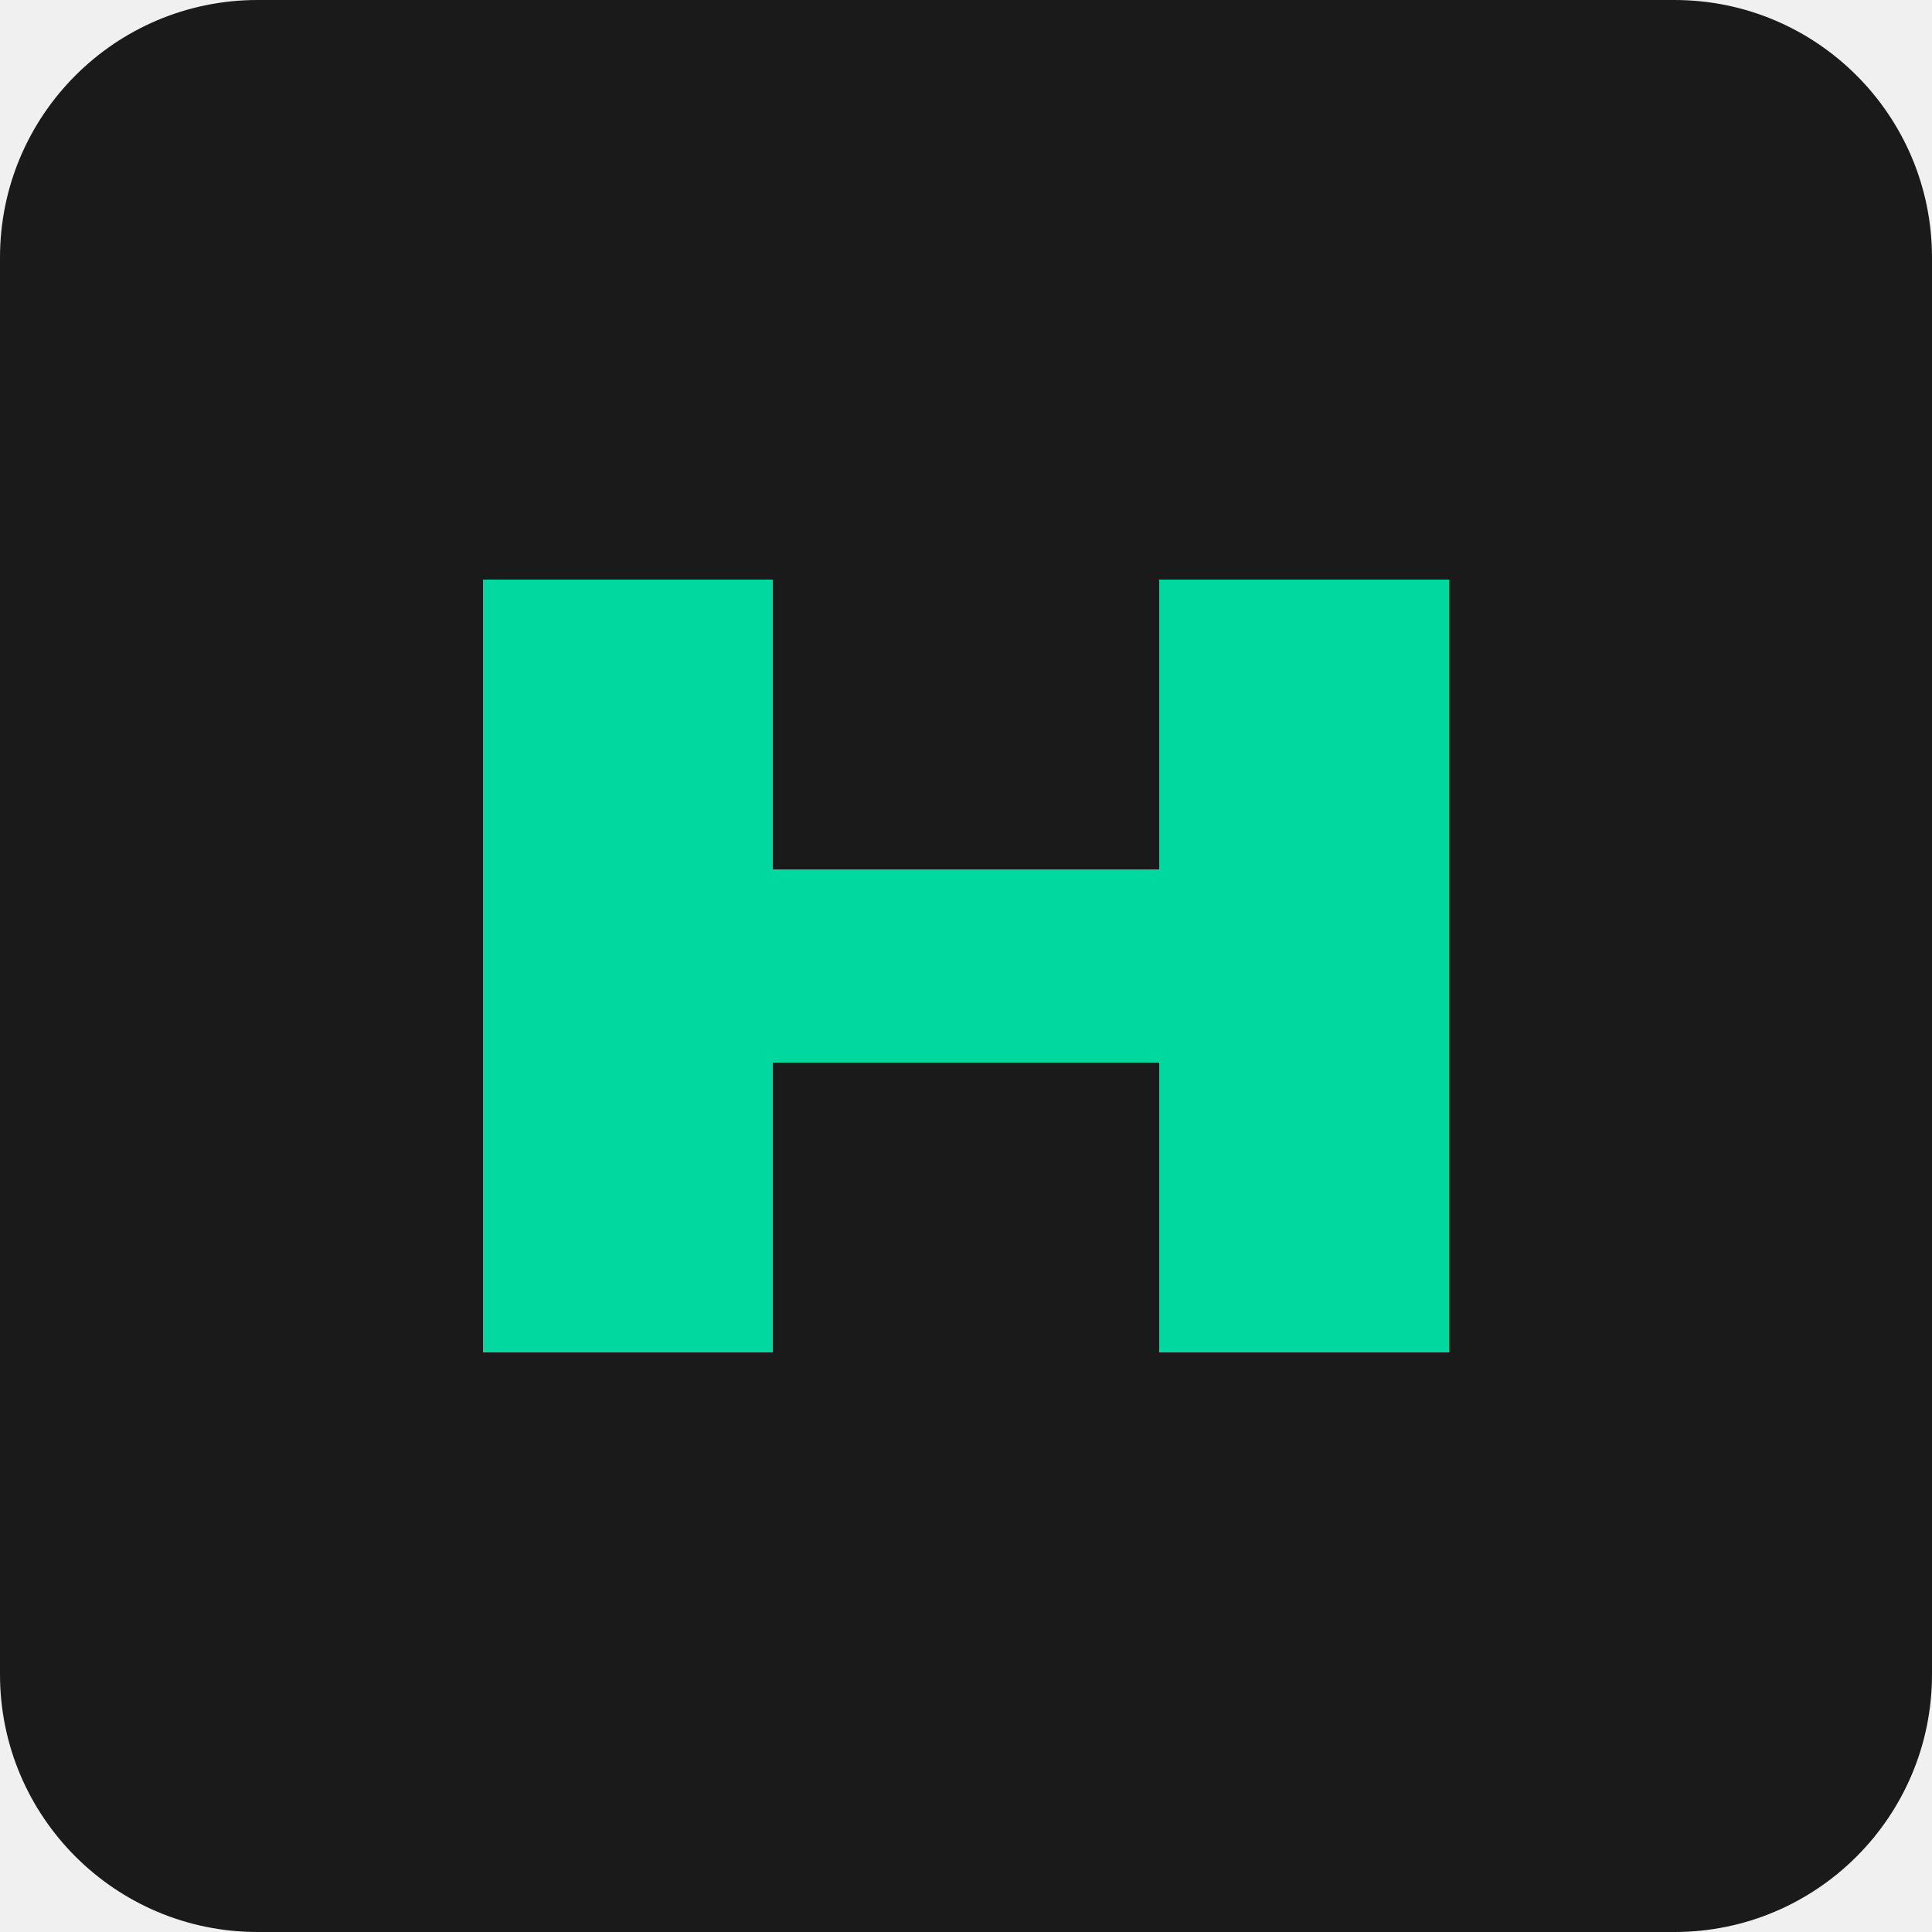
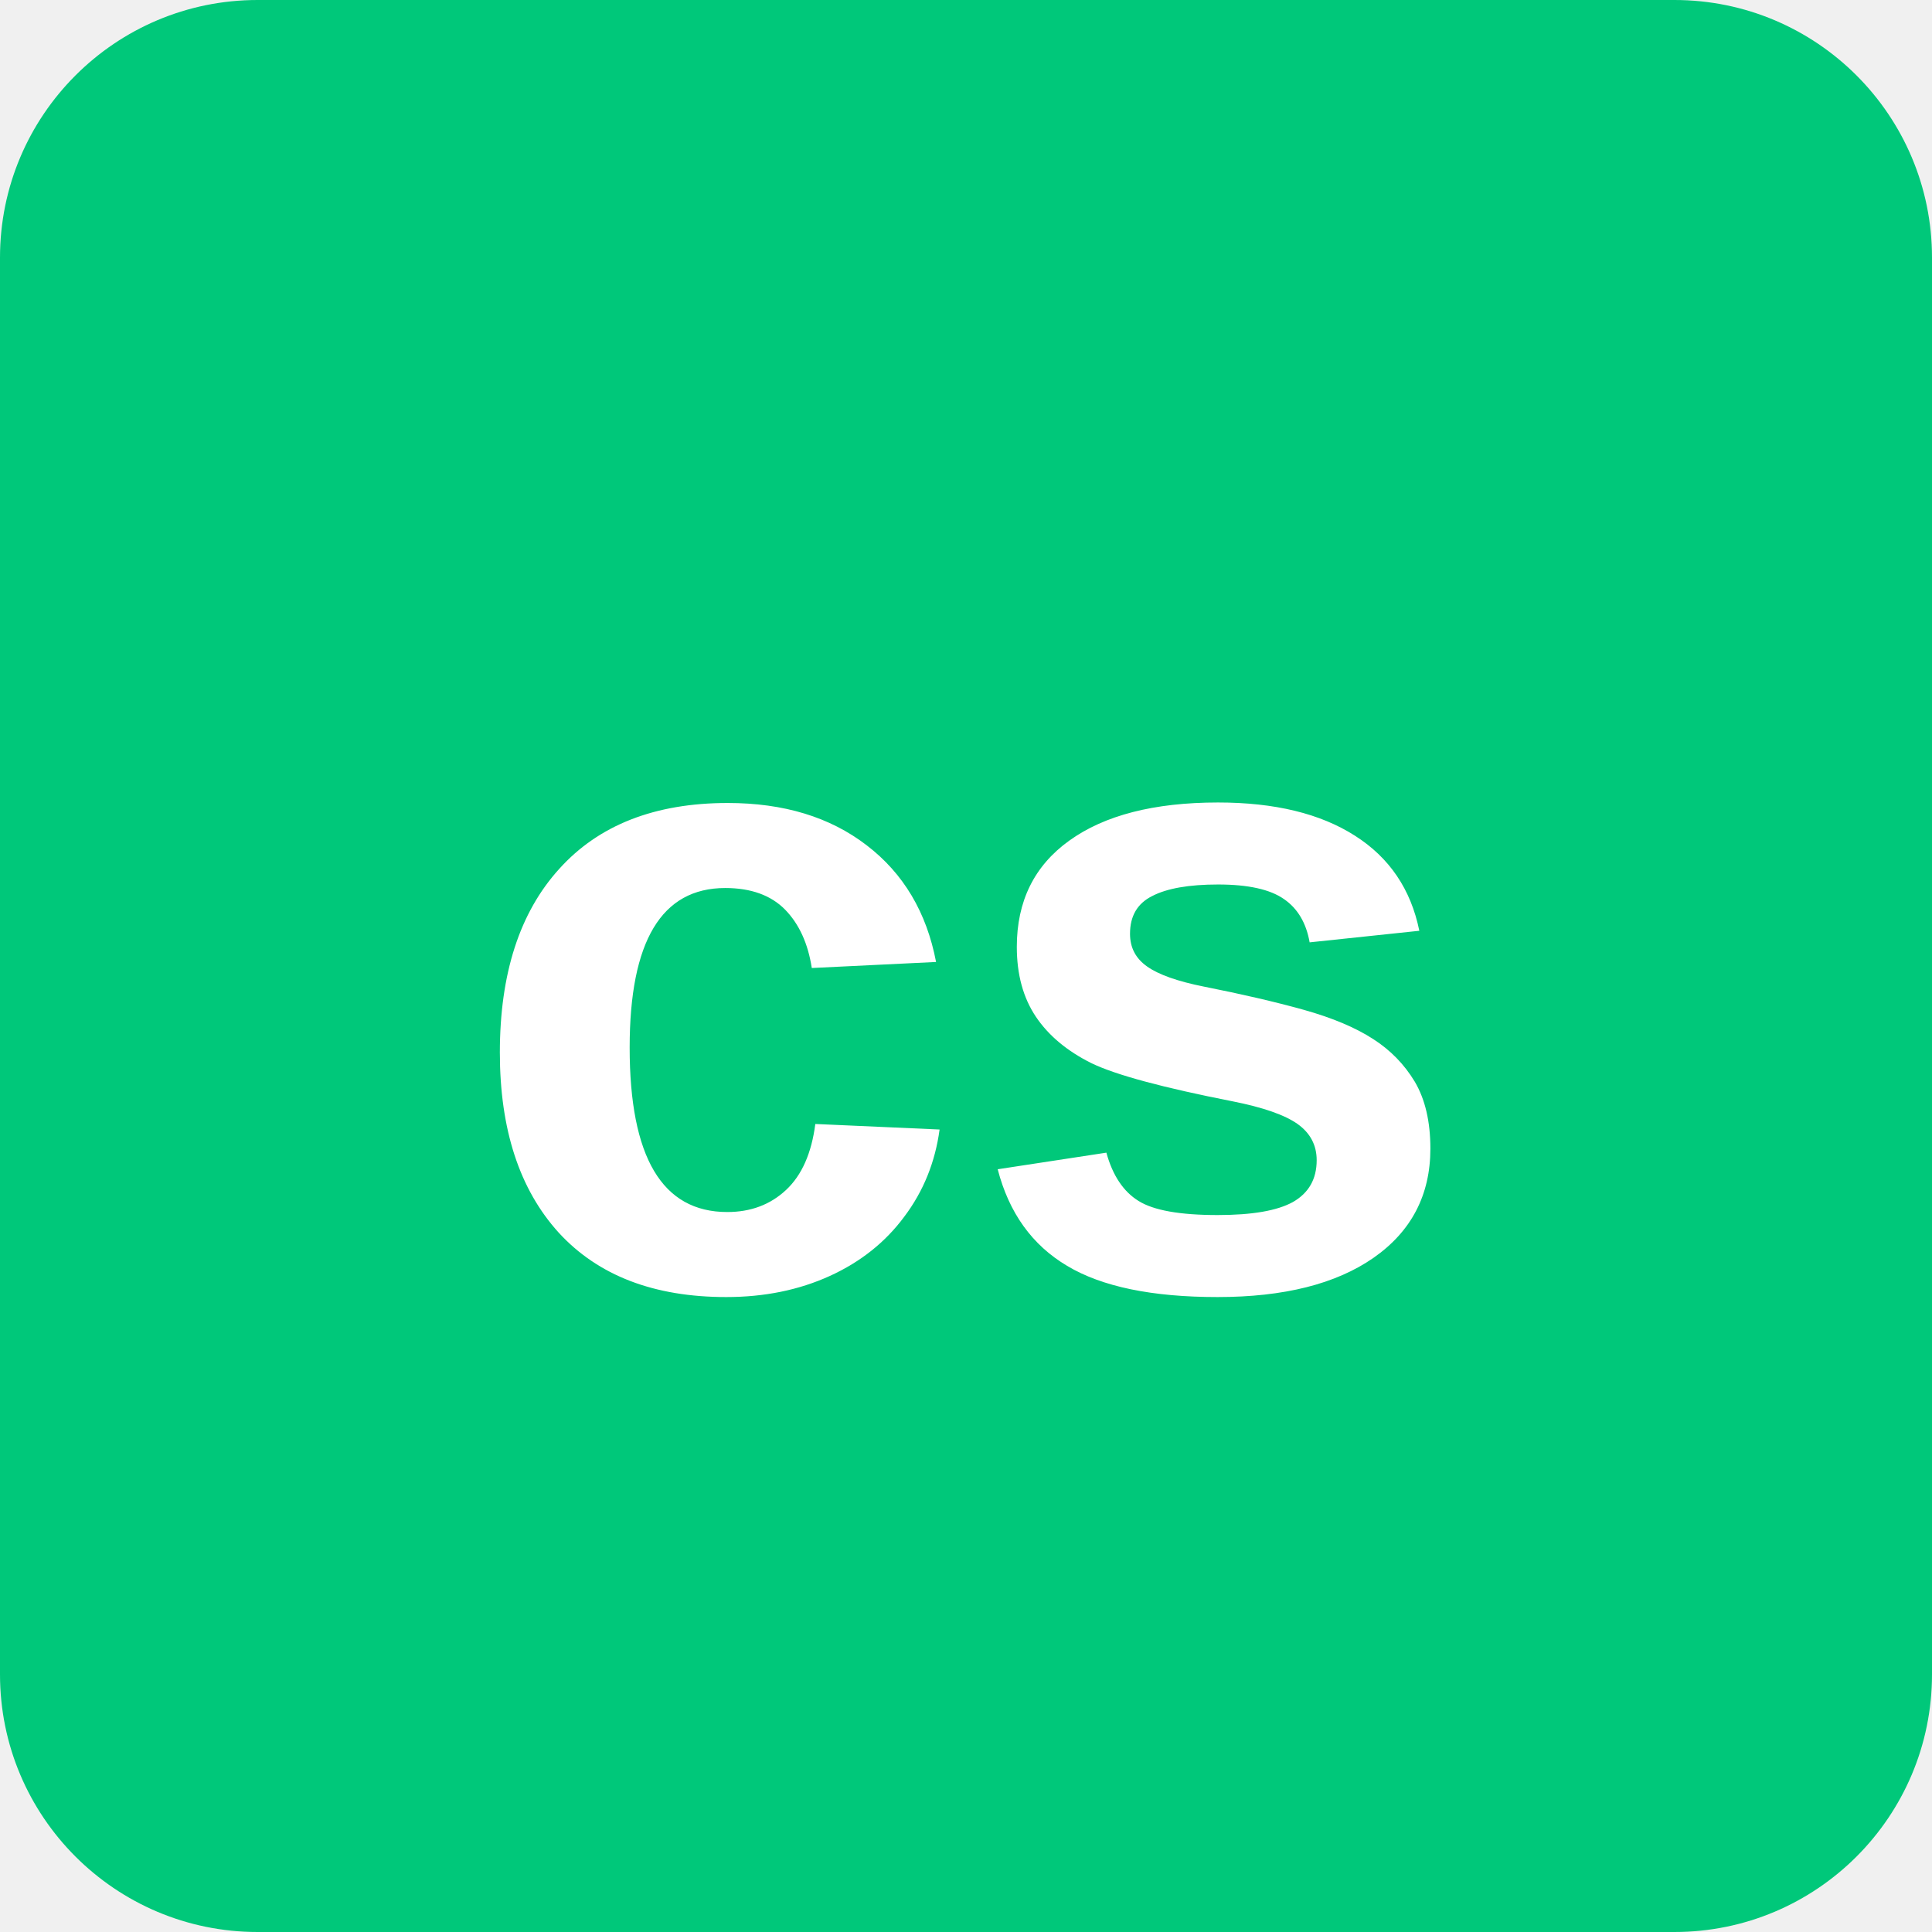
<svg xmlns="http://www.w3.org/2000/svg" width="60" height="60" viewBox="0 0 60 60">
-   <rect width="60" height="60" fill="#1a1a1a" rx="8" />
-   <path d="M15 42 L15 18 L24 18 L24 33 L36 33 L36 18 L45 18 L45 42 L36 42 L36 27 L24 27 L24 42 Z" fill="#00D8A0" />
+   <rect width="60" height="60" fill="#00C87A" rx="8" />
+   <text x="30" y="40" font-family="Arial" font-size="28" font-weight="bold" fill="white" text-anchor="middle">cs</text>
</svg>
